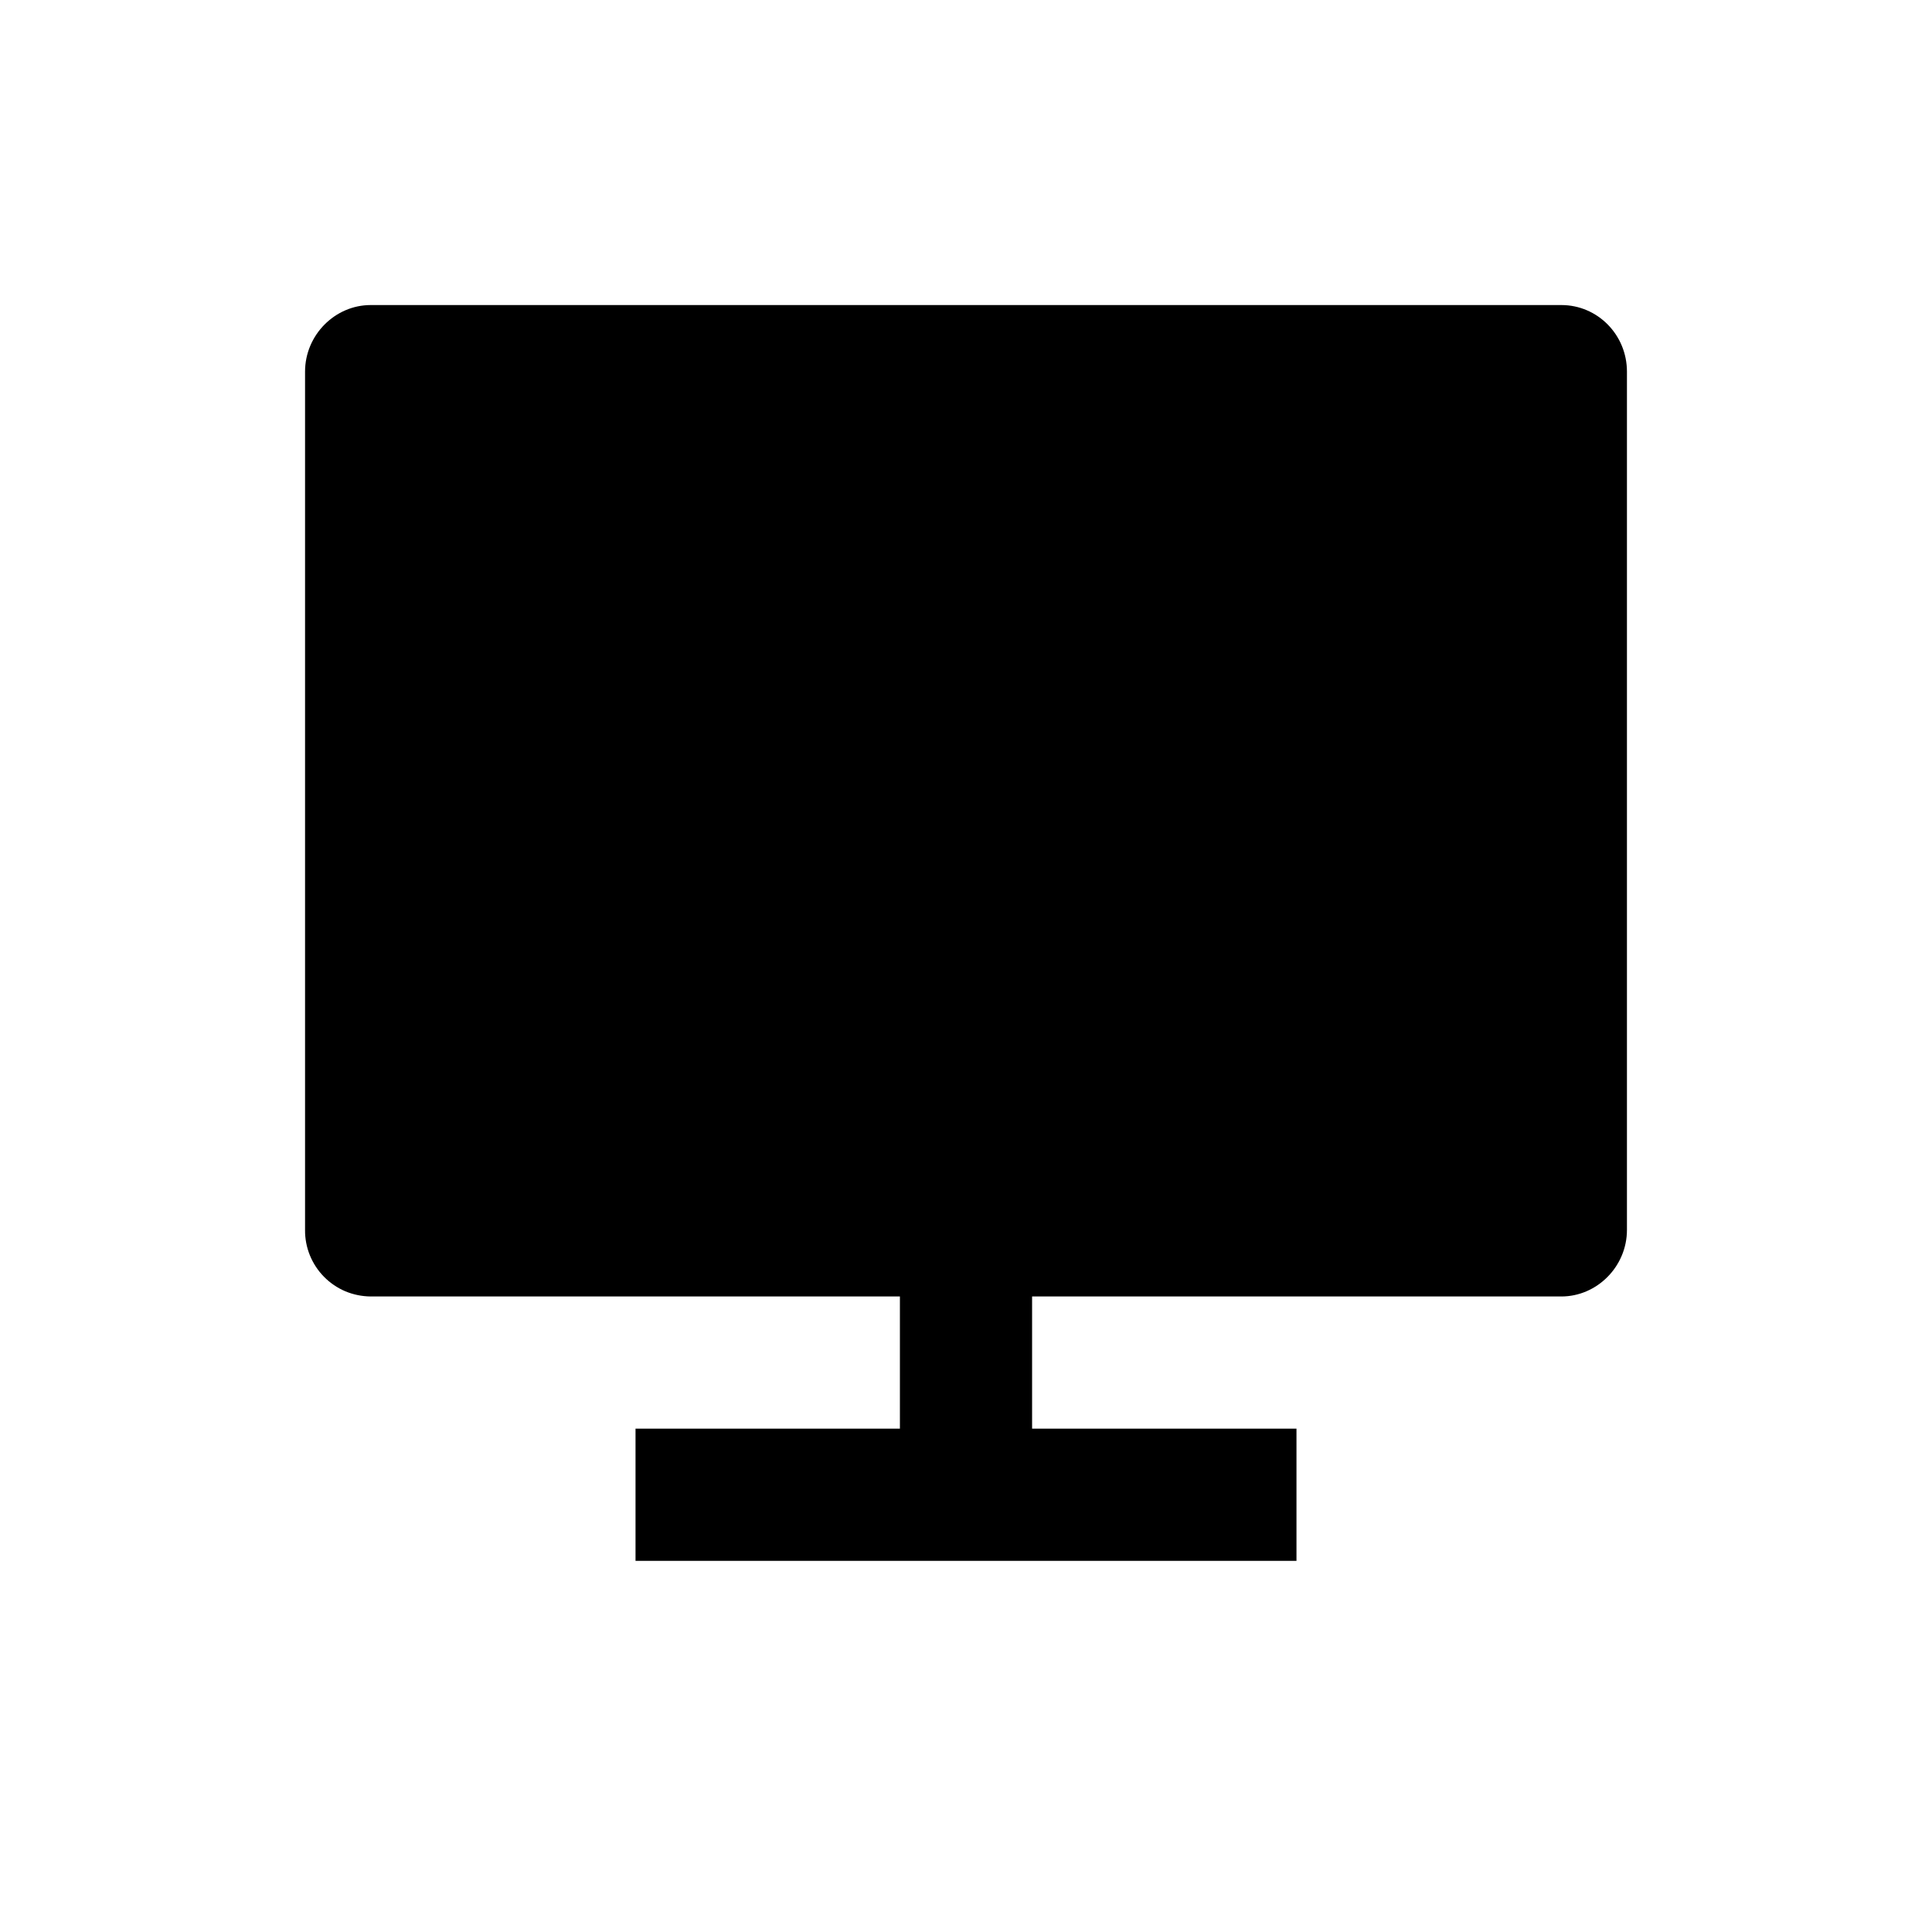
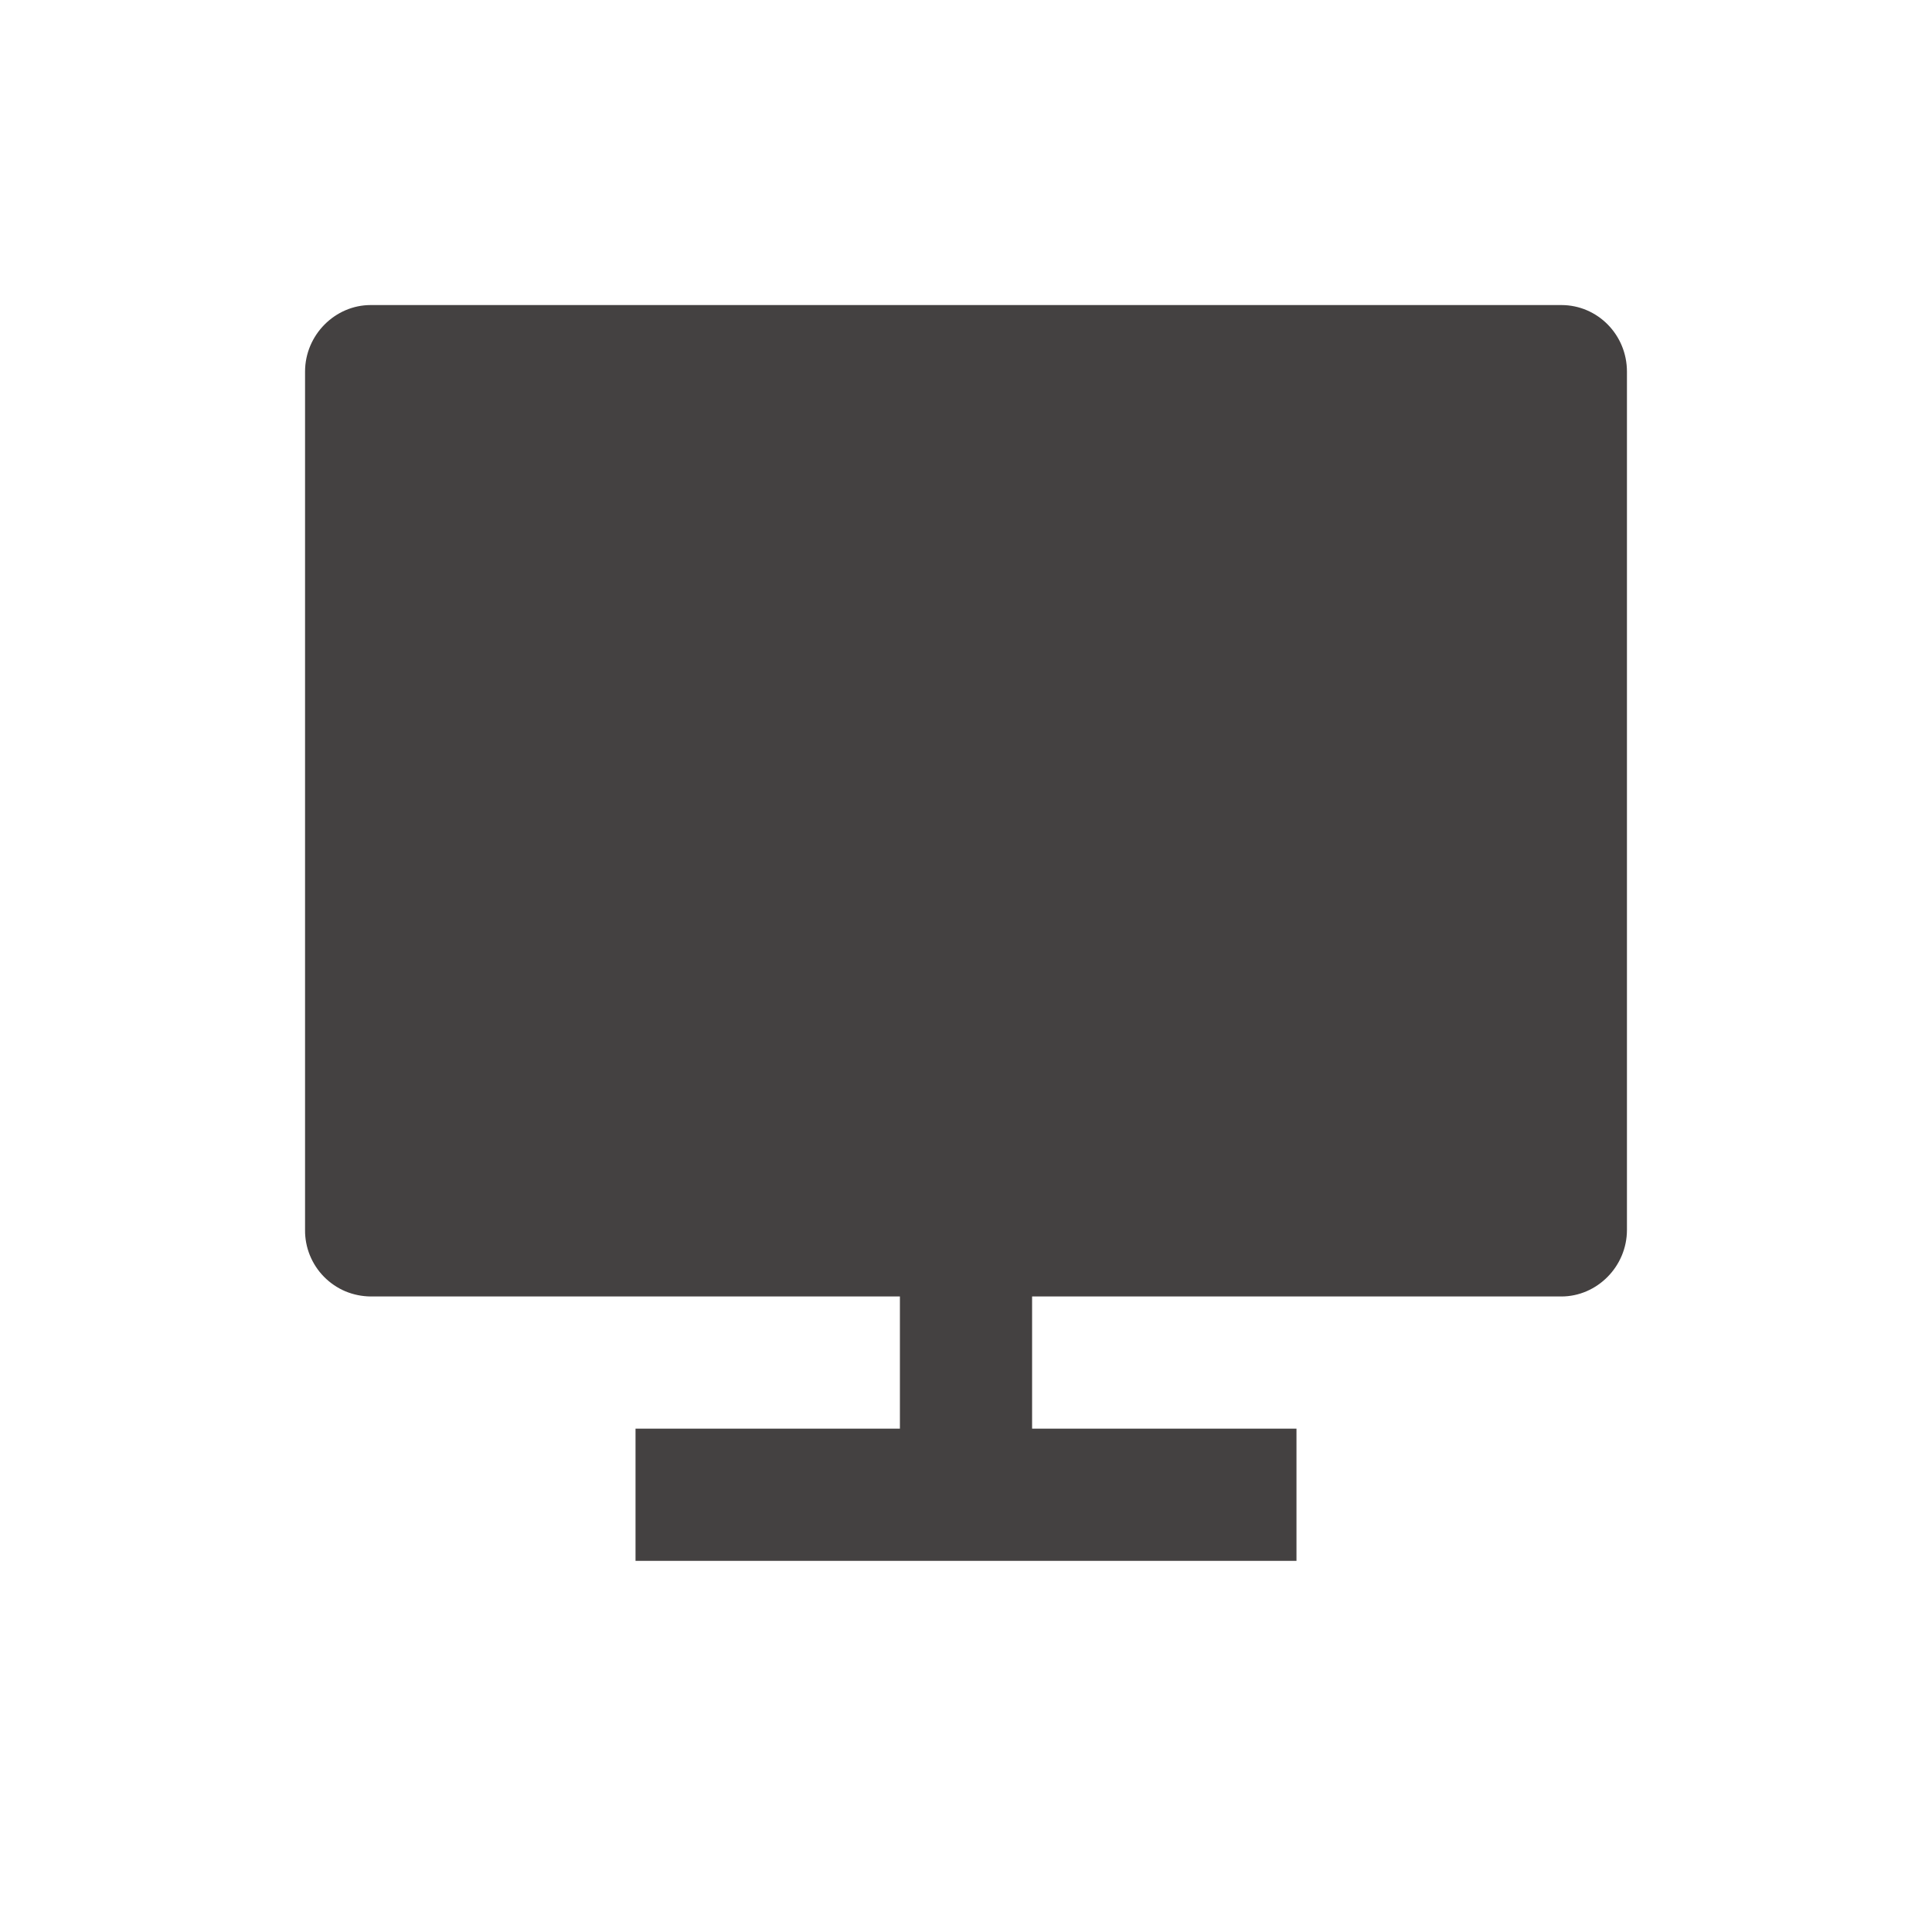
<svg xmlns="http://www.w3.org/2000/svg" width="19" height="19" viewBox="0 0 19 19" fill="none">
-   <path d="M10.15 12.75V14.05H12.75V15.35H6.25V14.05H8.85V12.75H3.645C3.559 12.749 3.475 12.732 3.396 12.699C3.318 12.666 3.246 12.617 3.186 12.556C3.126 12.495 3.079 12.423 3.047 12.344C3.015 12.265 2.999 12.18 3 12.095V3.655C3 3.293 3.296 3 3.645 3H15.355C15.711 3 16 3.292 16 3.655V12.095C16 12.457 15.704 12.75 15.355 12.75H10.15Z" fill="#000" />
+   <path d="M10.15 12.75V14.05H12.75V15.35H6.25V14.05H8.85V12.75H3.645C3.559 12.749 3.475 12.732 3.396 12.699C3.318 12.666 3.246 12.617 3.186 12.556C3.126 12.495 3.079 12.423 3.047 12.344C3.015 12.265 2.999 12.18 3 12.095V3.655C3 3.293 3.296 3 3.645 3H15.355C15.711 3 16 3.292 16 3.655V12.095C16 12.457 15.704 12.75 15.355 12.75H10.15Z" fill="#444141" />
</svg>
